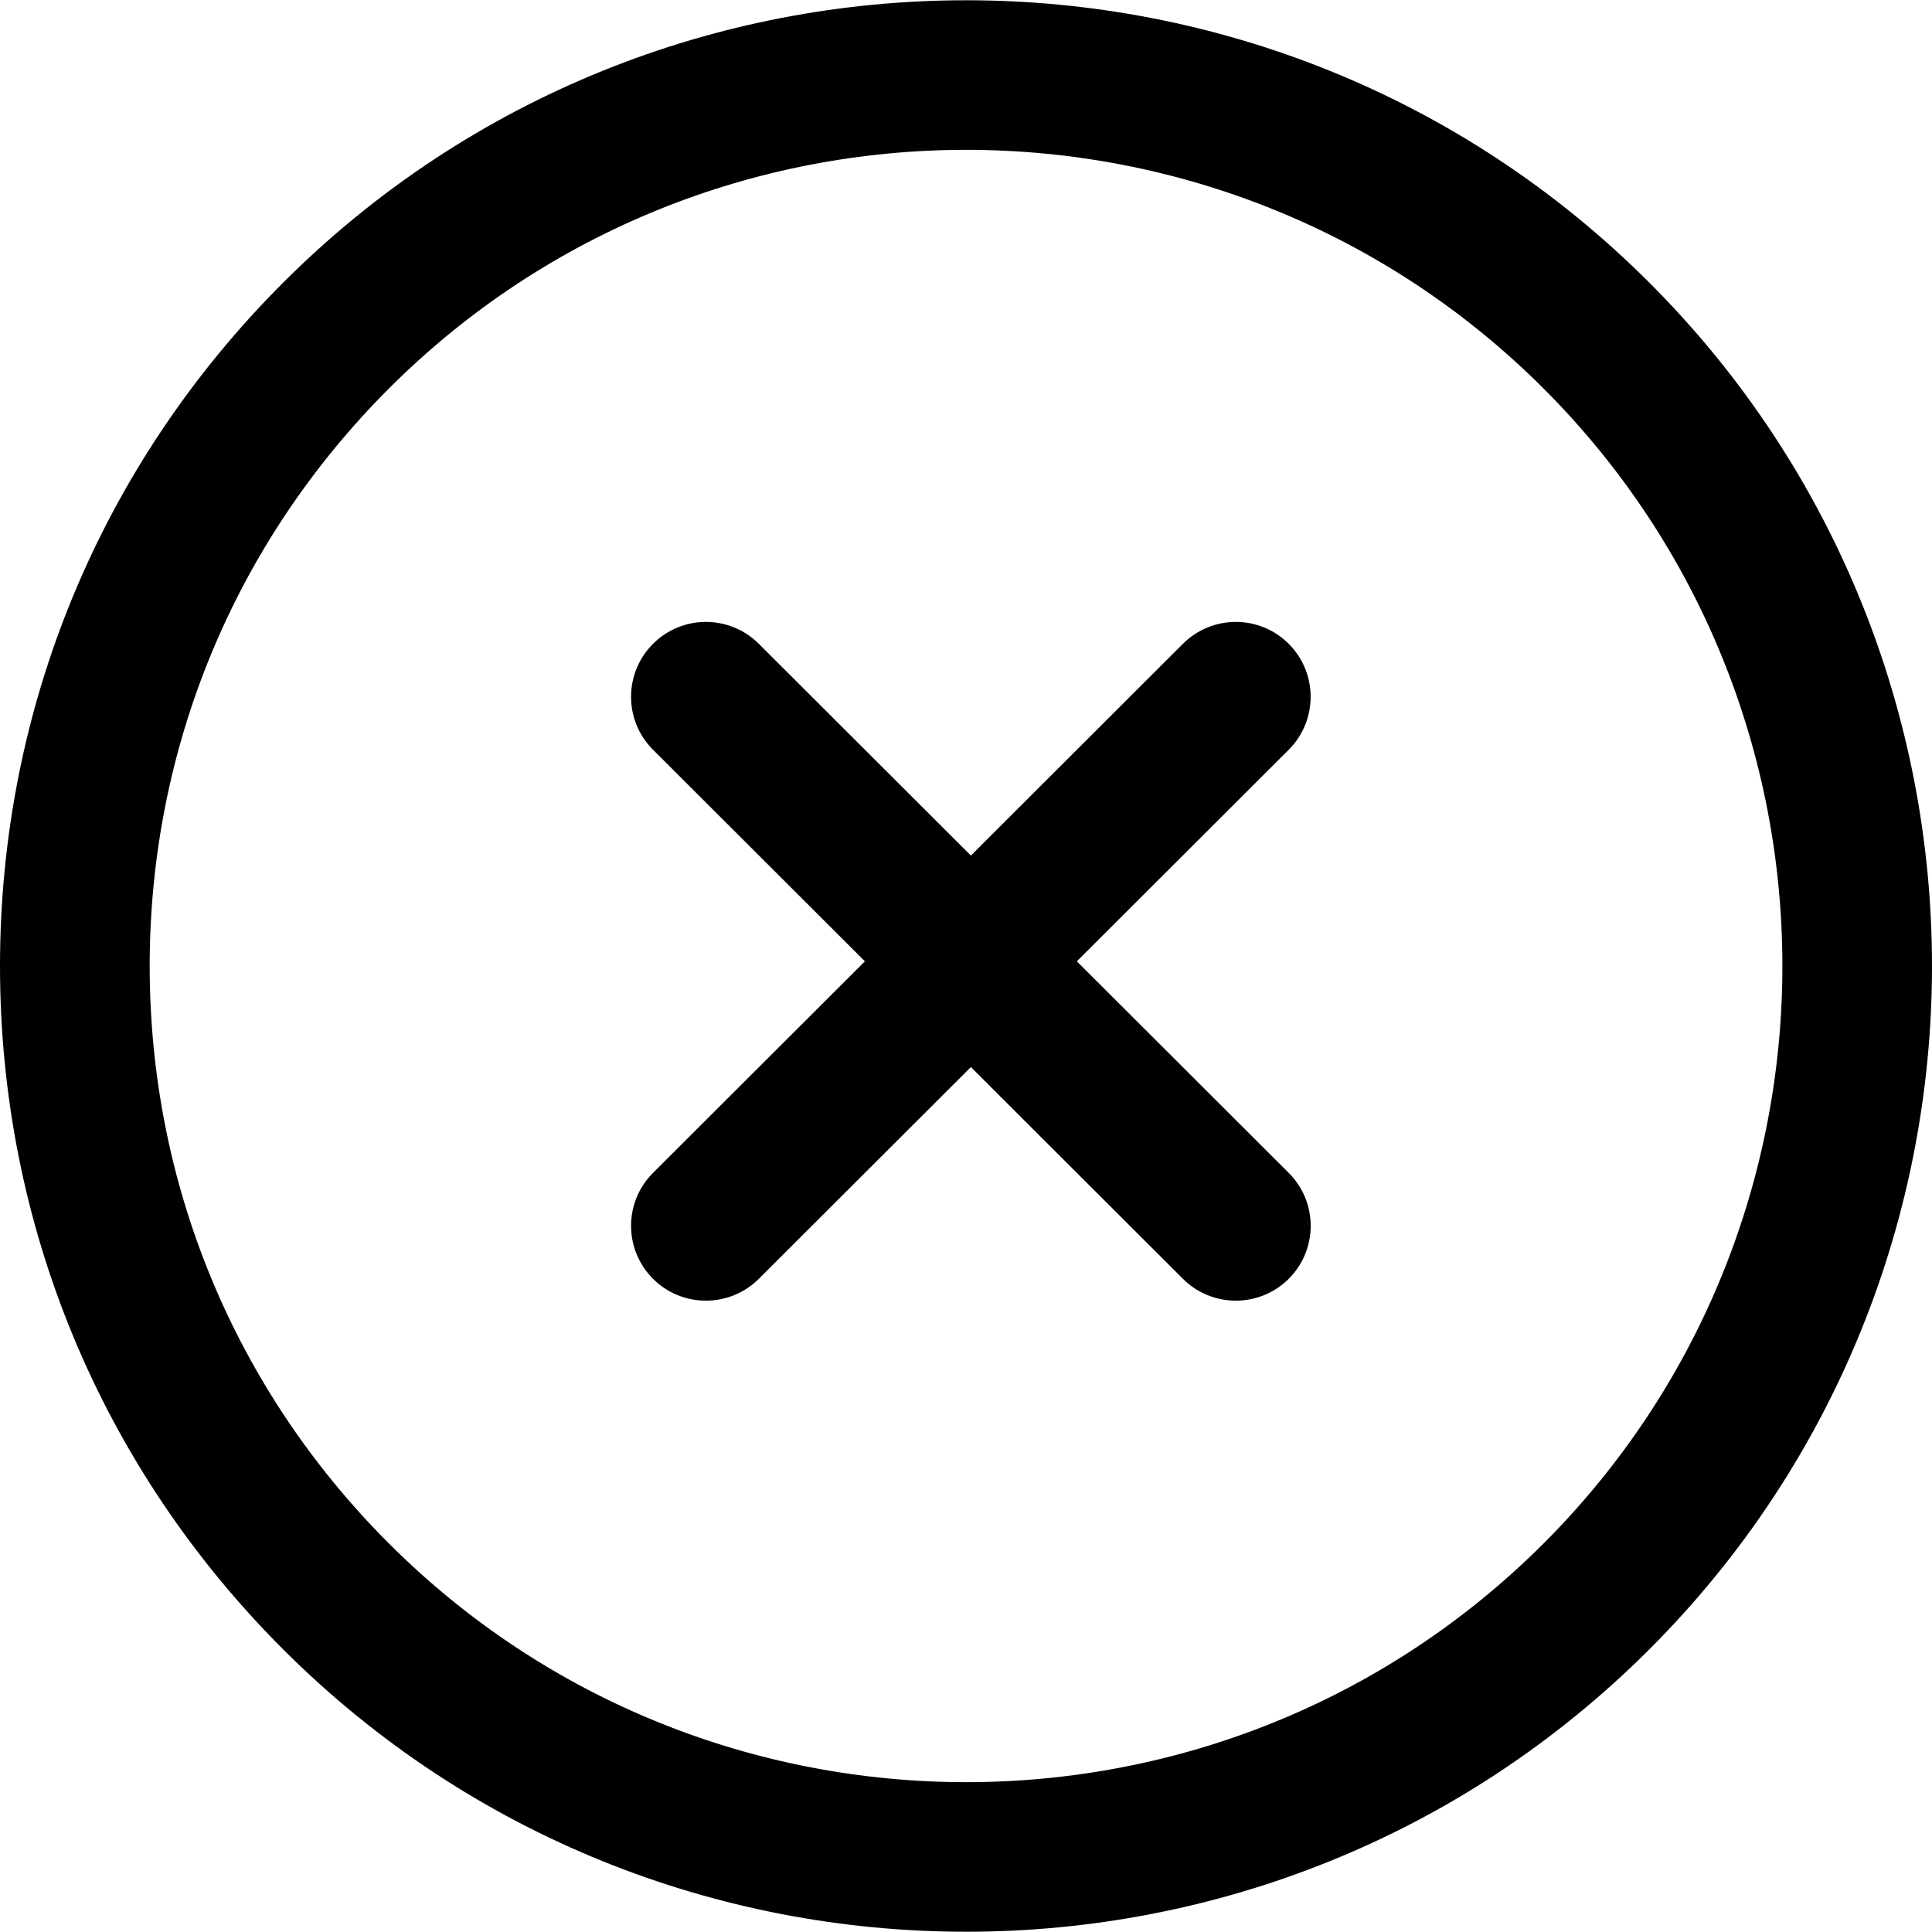
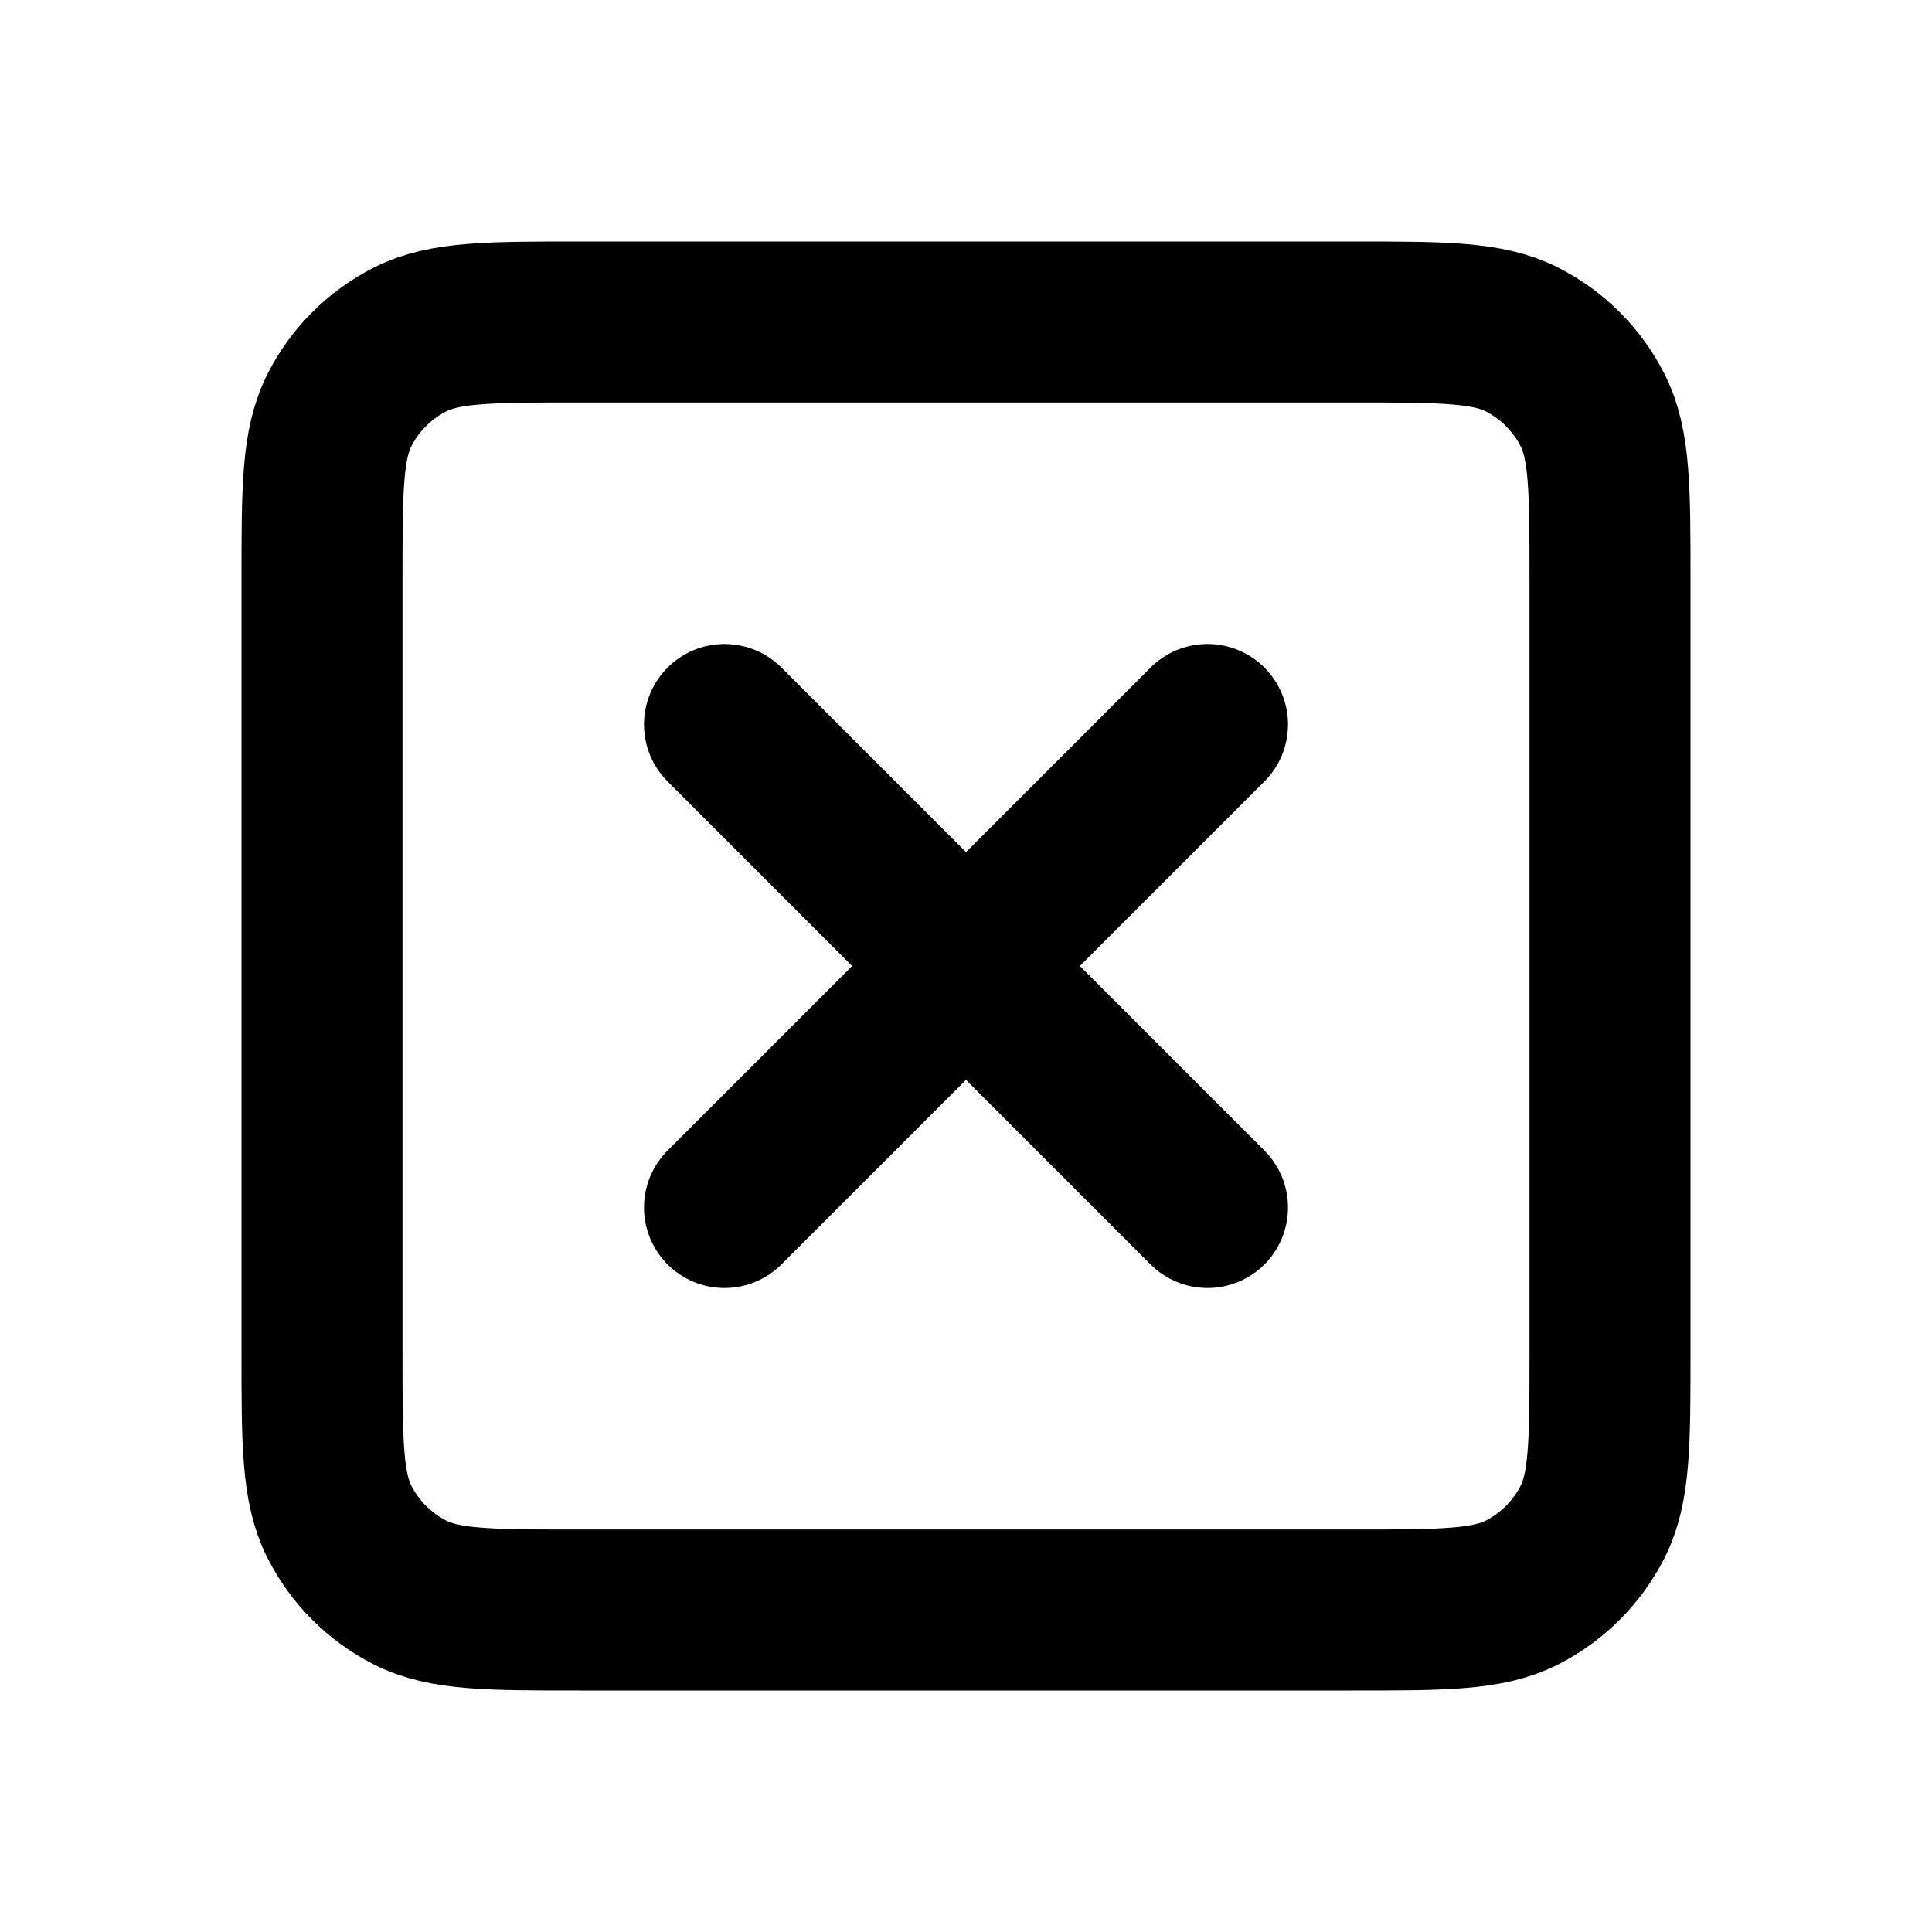
- <svg xmlns="http://www.w3.org/2000/svg" version="1.1" id="Capa_1" x="0px" y="0px" viewBox="0 0 511.995 511.995" style="enable-background:new 0 0 511.995 511.995;" xml:space="preserve">
-   <g>
-     <g>
-       <path d="M437.126,74.939c-99.826-99.826-262.307-99.826-362.133,0C26.637,123.314,0,187.617,0,256.005    s26.637,132.691,74.993,181.047c49.923,49.923,115.495,74.874,181.066,74.874s131.144-24.951,181.066-74.874    C536.951,337.226,536.951,174.784,437.126,74.939z M409.08,409.006c-84.375,84.375-221.667,84.375-306.042,0    c-40.858-40.858-63.37-95.204-63.37-153.001s22.512-112.143,63.37-153.021c84.375-84.375,221.667-84.355,306.042,0    C493.435,187.359,493.435,324.651,409.08,409.006z" />
-     </g>
+ <svg xmlns="http://www.w3.org/2000/svg" width="800px" height="800px" viewBox="0 0 24 24" fill="none">
+   <g id="Edit / Close_Square">
+     <path id="Vector" d="M9 9L12 12M12 12L15 15M12 12L9 15M12 12L15 9M4 16.8V7.2C4 6.08 4 5.52 4.218 5.092C4.41 4.715 4.715 4.41 5.092 4.218C5.52 4 6.08 4 7.2 4H16.8C17.92 4 18.48 4 18.908 4.218C19.284 4.41 19.59 4.715 19.782 5.092C20 5.52 20 6.08 20 7.2V16.8C20 17.92 20 18.48 19.782 18.908C19.59 19.284 19.284 19.59 18.908 19.782C18.48 20 17.922 20 16.804 20H7.197C6.079 20 5.519 20 5.092 19.782C4.715 19.59 4.41 19.284 4.218 18.908C4 18.48 4 17.92 4 16.8Z" stroke="#000000" stroke-width="2" stroke-linecap="round" stroke-linejoin="round" />
  </g>
-   <g>
-     <g>
-       <path d="M341.525,310.827l-56.151-56.071l56.151-56.071c7.735-7.735,7.735-20.29,0.02-28.046    c-7.755-7.775-20.31-7.755-28.065-0.02l-56.19,56.111l-56.19-56.111c-7.755-7.735-20.31-7.755-28.065,0.02    c-7.735,7.755-7.735,20.31,0.02,28.046l56.151,56.071l-56.151,56.071c-7.755,7.735-7.755,20.29-0.02,28.046    c3.868,3.887,8.965,5.811,14.043,5.811s10.155-1.944,14.023-5.792l56.19-56.111l56.19,56.111    c3.868,3.868,8.945,5.792,14.023,5.792c5.078,0,10.175-1.944,14.043-5.811C349.28,331.117,349.28,318.562,341.525,310.827z" />
-     </g>
-   </g>
-   <g>
- </g>
-   <g>
- </g>
-   <g>
- </g>
-   <g>
- </g>
-   <g>
- </g>
-   <g>
- </g>
-   <g>
- </g>
-   <g>
- </g>
-   <g>
- </g>
-   <g>
- </g>
-   <g>
- </g>
-   <g>
- </g>
-   <g>
- </g>
-   <g>
- </g>
-   <g>
- </g>
</svg>
